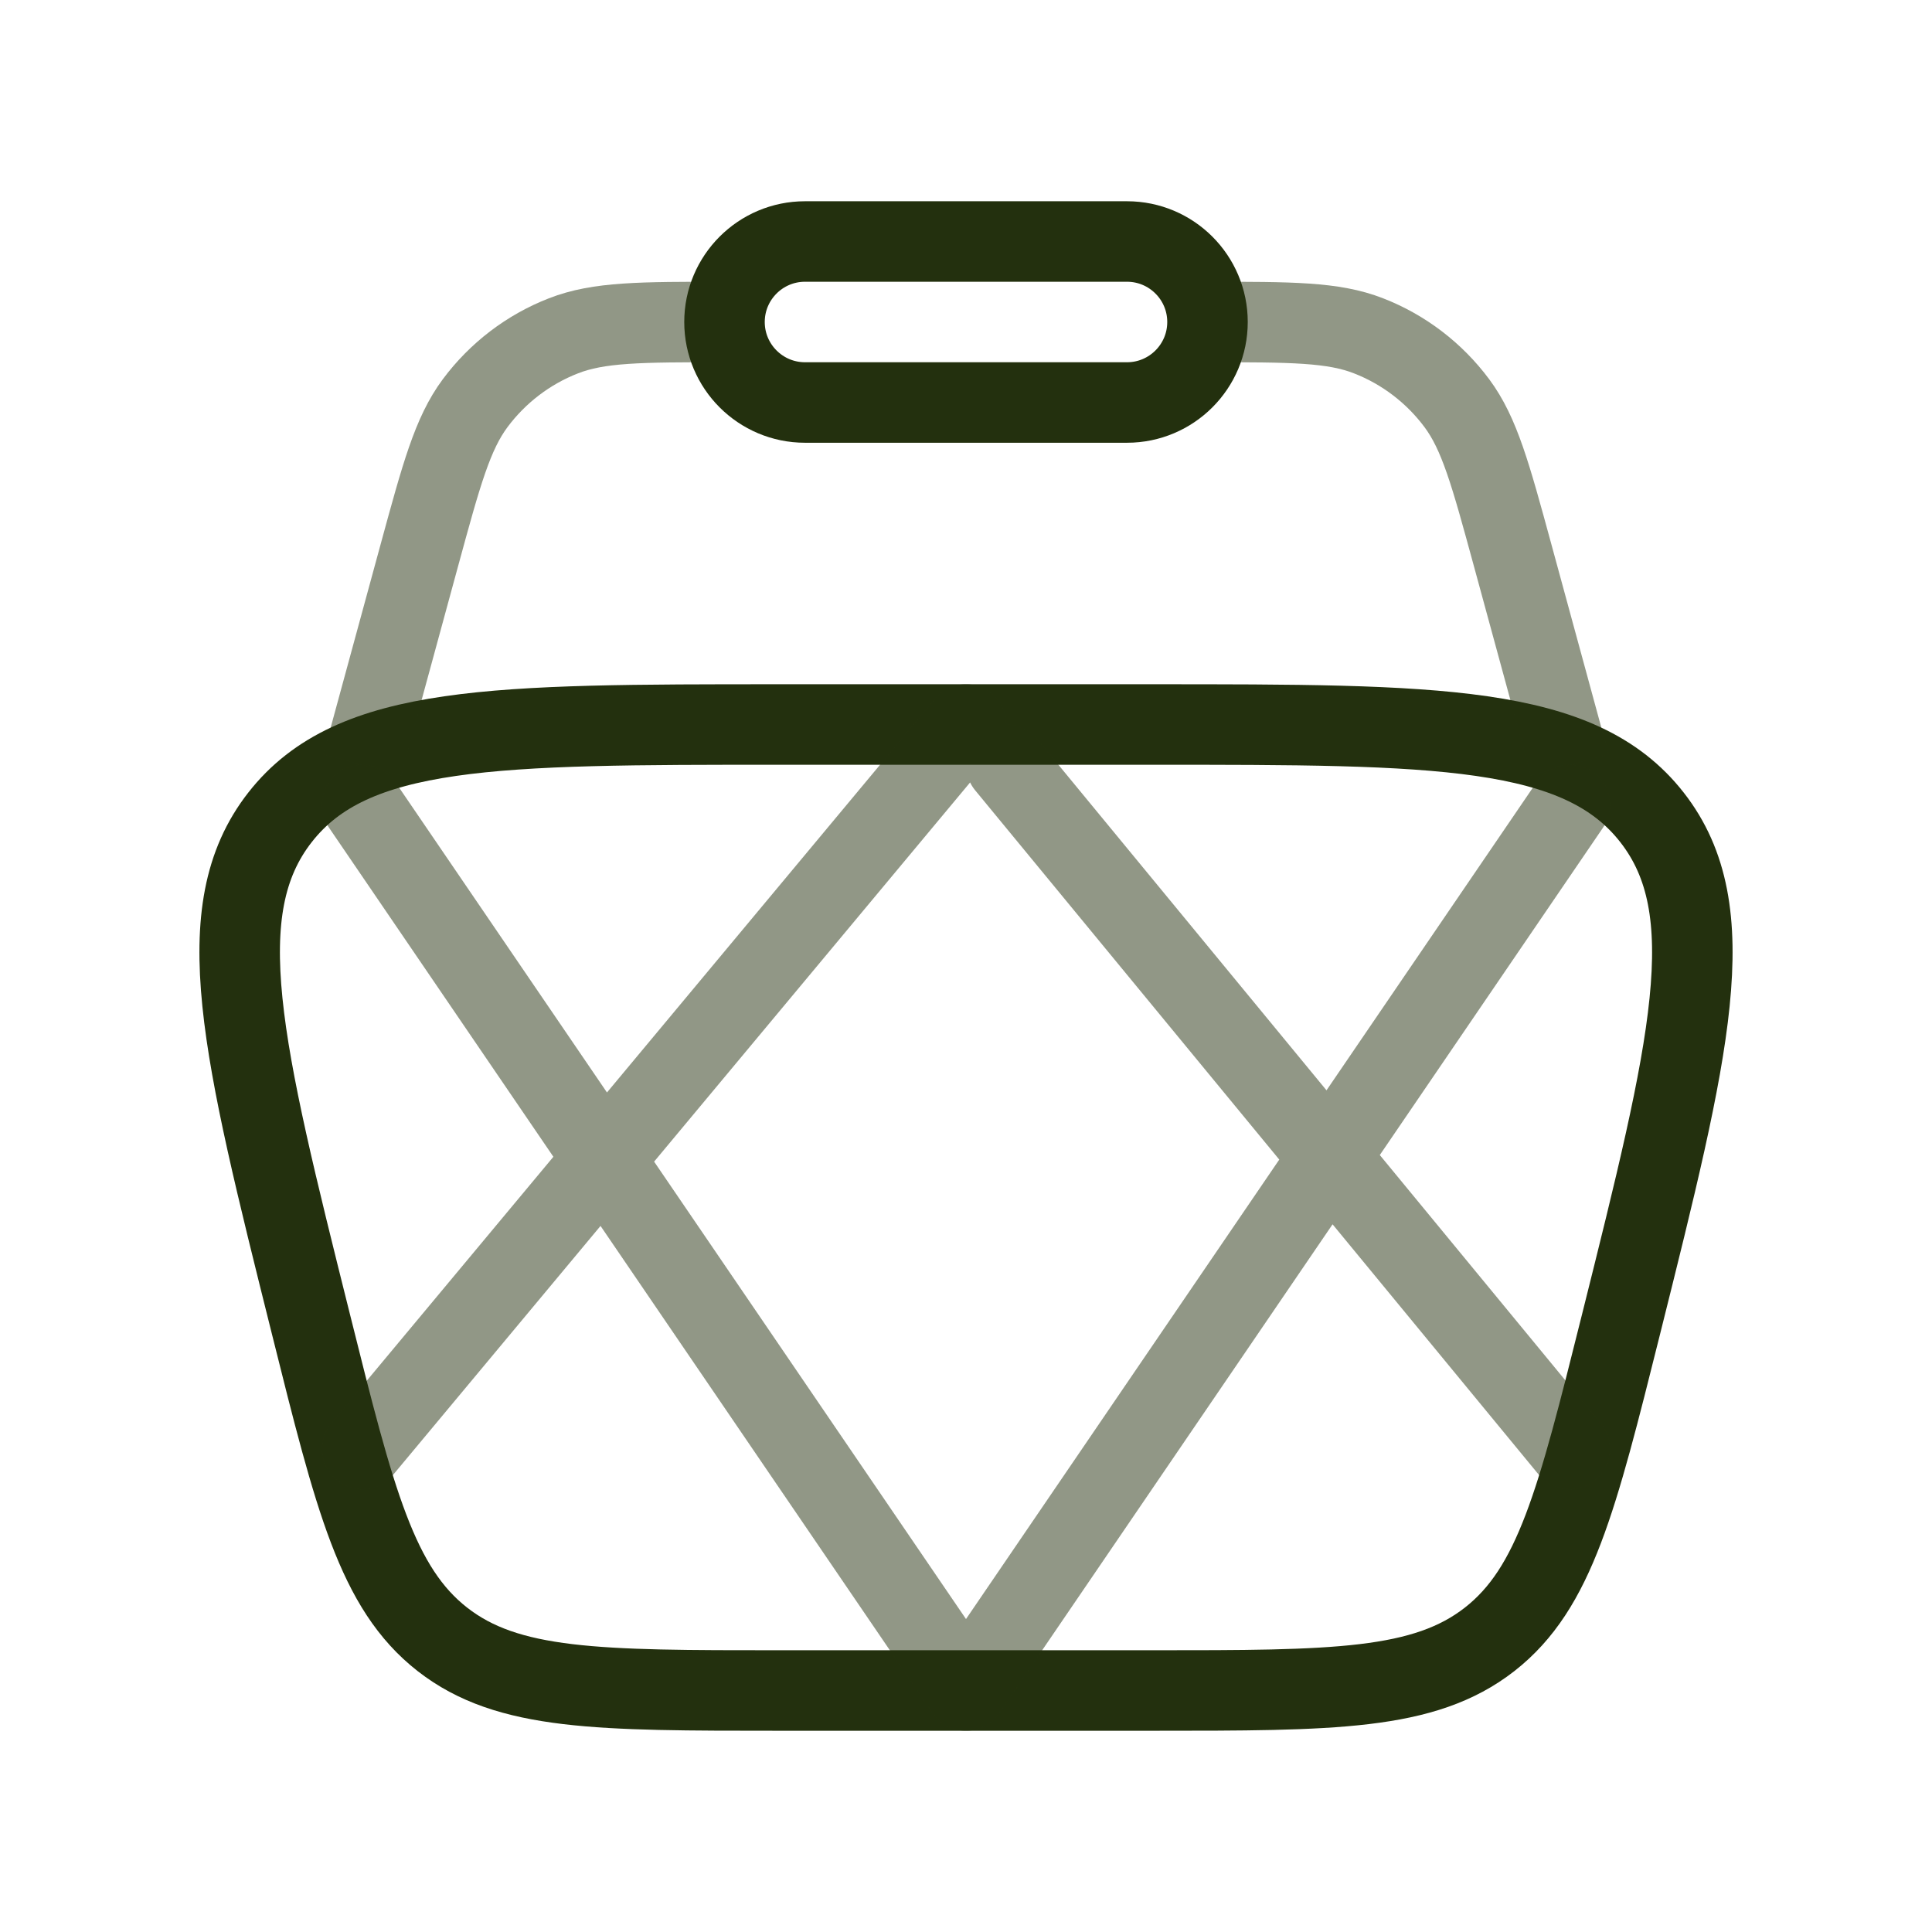
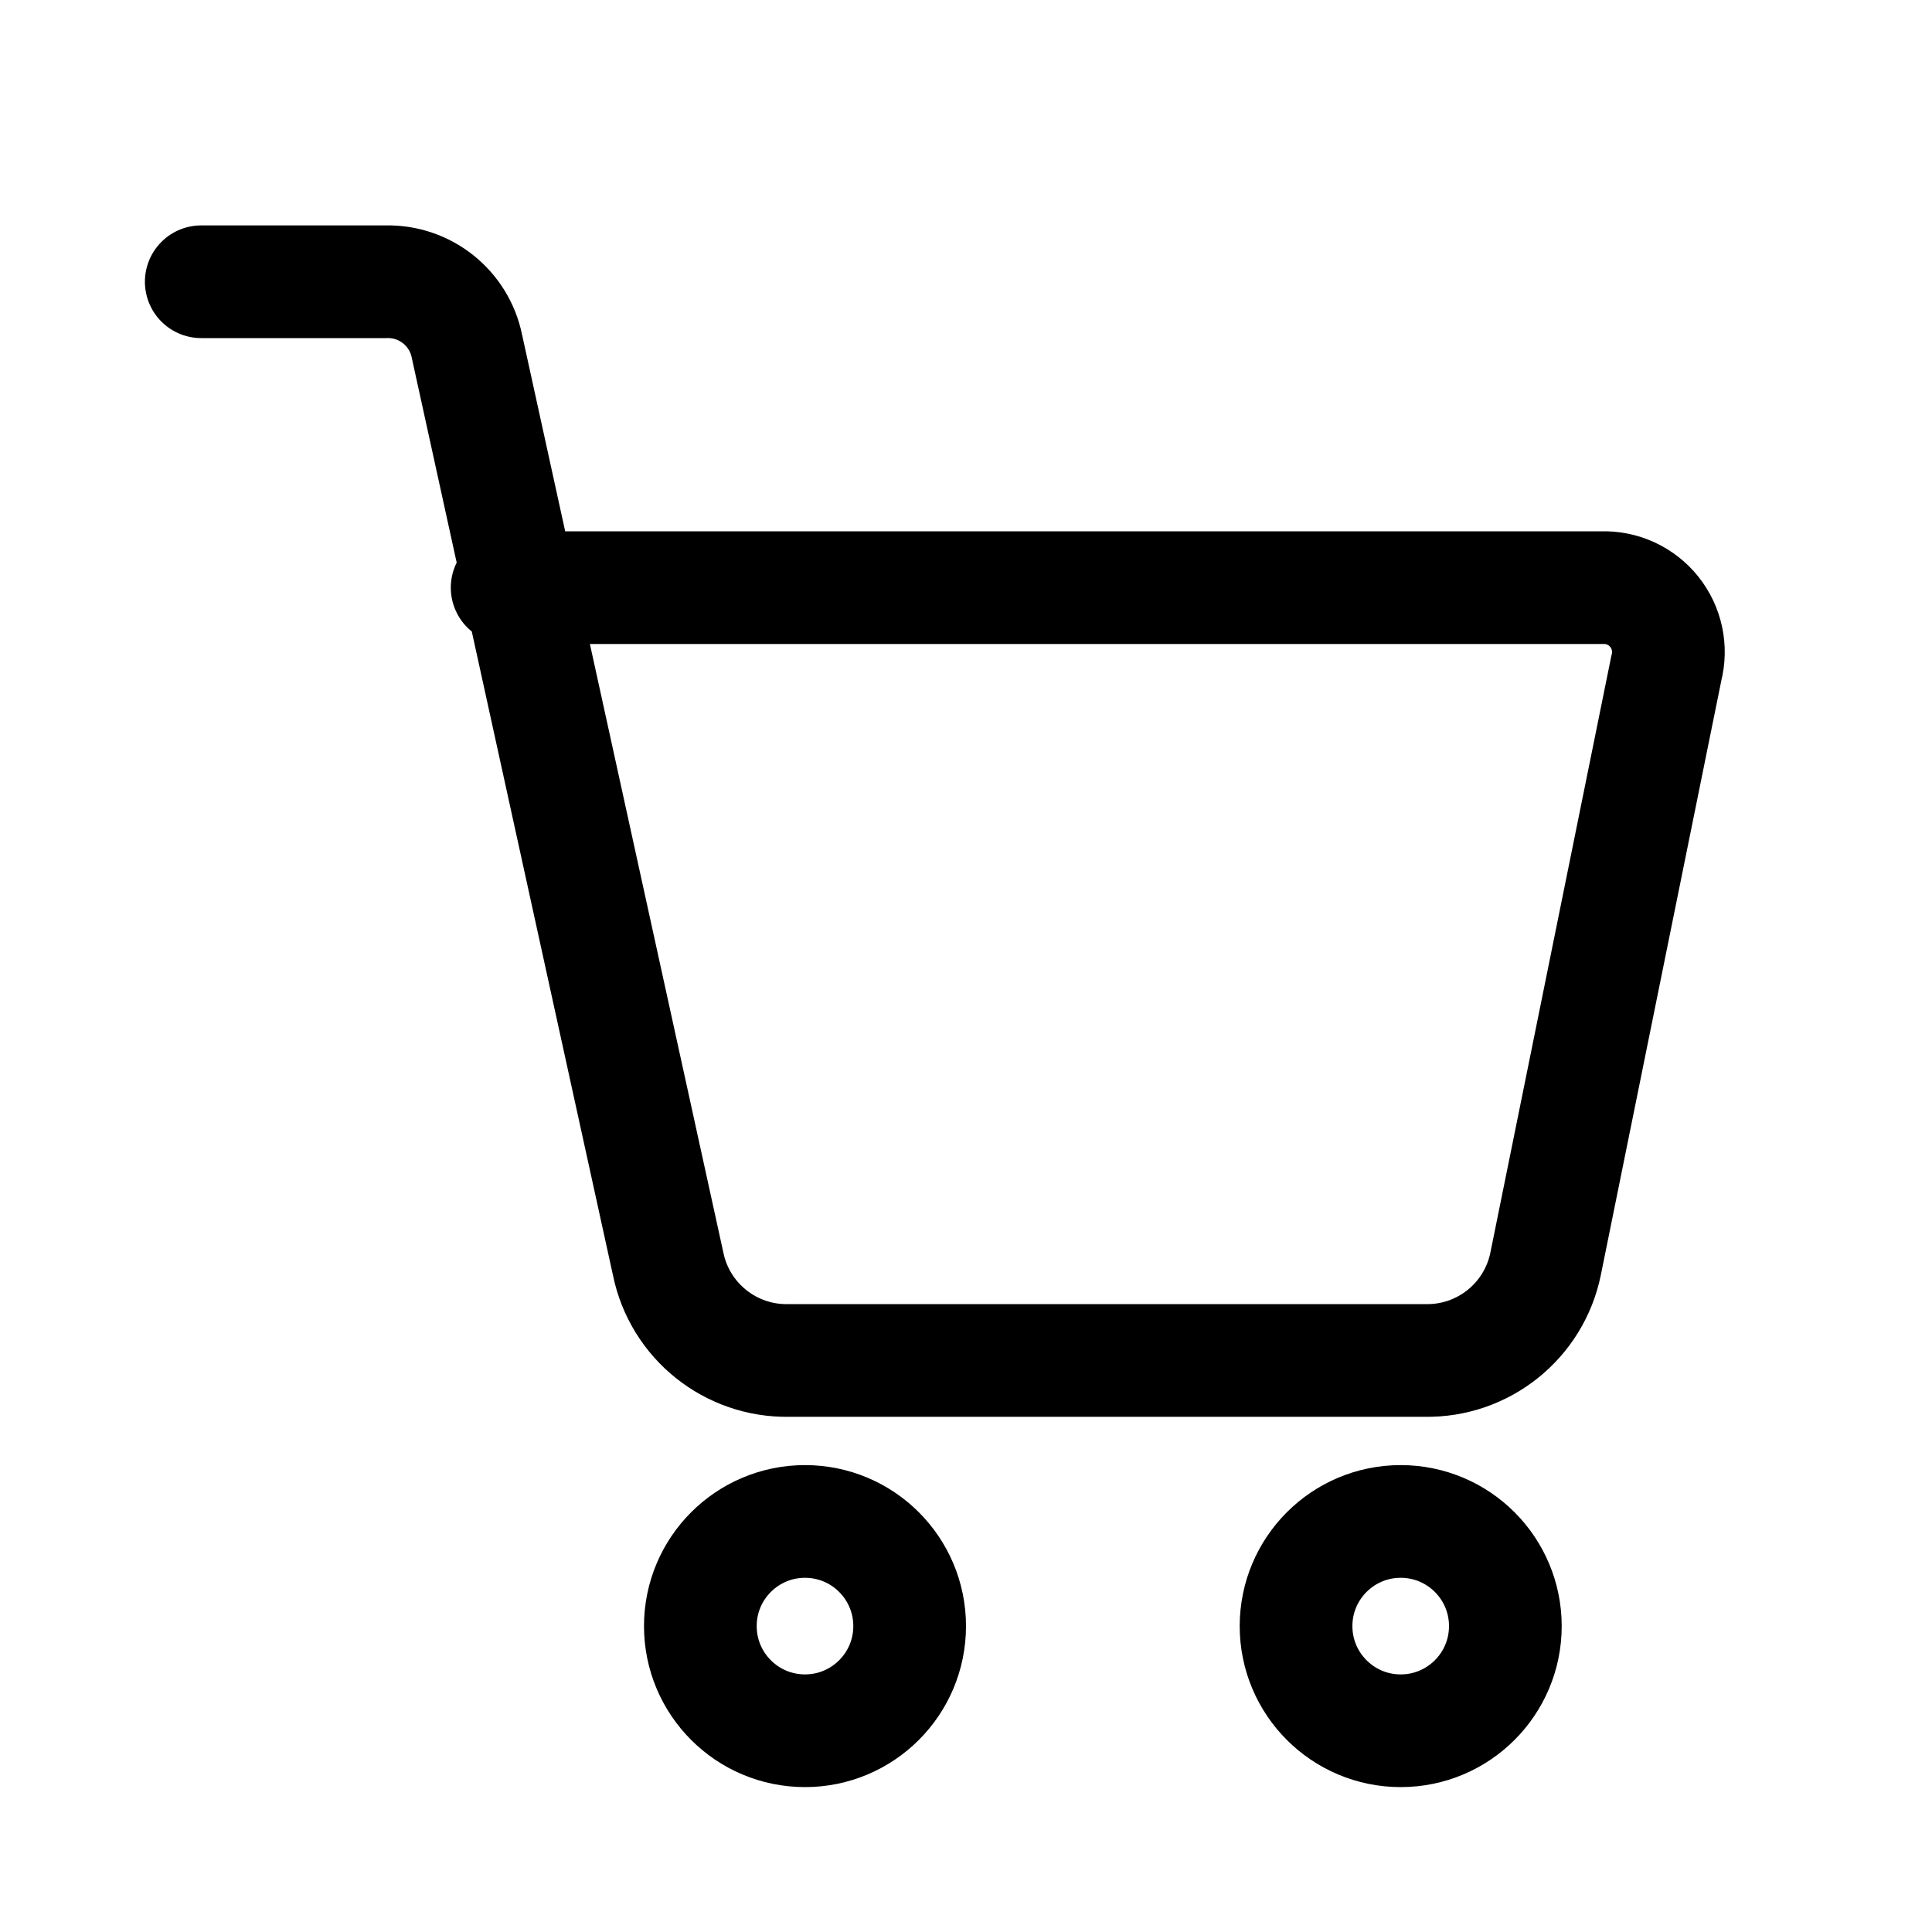
- <svg xmlns="http://www.w3.org/2000/svg" width="600px" height="600px" viewBox="0 0 24 24" fill="none">
-   <path d="M3.864 16.455C3.006 13.023 2.577 11.307 3.478 10.154C4.378 9 6.147 9 9.685 9H14.315C17.853 9 19.621 9 20.522 10.154C21.423 11.307 20.994 13.023 20.136 16.455C19.59 18.638 19.318 19.729 18.504 20.365C17.69 21 16.565 21 14.315 21H9.685C7.435 21 6.31 21 5.496 20.365C4.682 19.729 4.409 18.638 3.864 16.455Z" stroke="#23300E" stroke-width="1" />
-   <path opacity="0.5" d="M19.5 9.5L18.79 6.895C18.516 5.89 18.379 5.388 18.098 5.009C17.818 4.633 17.438 4.342 17.001 4.172C16.562 4 16.041 4 15 4M4.5 9.5L5.21 6.895C5.484 5.89 5.621 5.388 5.902 5.009C6.182 4.633 6.562 4.342 6.999 4.172C7.438 4 7.959 4 9 4" stroke="#23300E" stroke-width="1" />
-   <path d="M9 4C9 3.448 9.448 3 10 3H14C14.552 3 15 3.448 15 4C15 4.552 14.552 5 14 5H10C9.448 5 9 4.552 9 4Z" stroke="#23300E" stroke-width="1" />
-   <path opacity="0.5" d="M4.5 18L12 9M19.5 18L12.5 9.5M4.5 10L12 21L19.5 10" stroke="#23300E" stroke-width="1" stroke-linecap="round" stroke-linejoin="round" />
+ <svg xmlns="http://www.w3.org/2000/svg" fill="none" viewBox="0 0 24 24" aria-hidden="true" focusable="false">
+   <path stroke="currentColor" stroke-linecap="round" stroke-linejoin="round" stroke-width="1.4" d="M2.5 3.5h2.3a1 1 0 0 1 1 .8L8.3 15.7a1.5 1.5 0 0 0 1.5 1.2h7.9a1.5 1.5 0 0 0 1.5-1.2l1.5-7.4a.8.8 0 0 0-.8-1H6.3" />
+   <circle cx="10" cy="20.2" r="1.3" stroke="currentColor" stroke-width="1.4" />
+   <circle cx="17.4" cy="20.2" r="1.3" stroke="currentColor" stroke-width="1.4" />
</svg>
